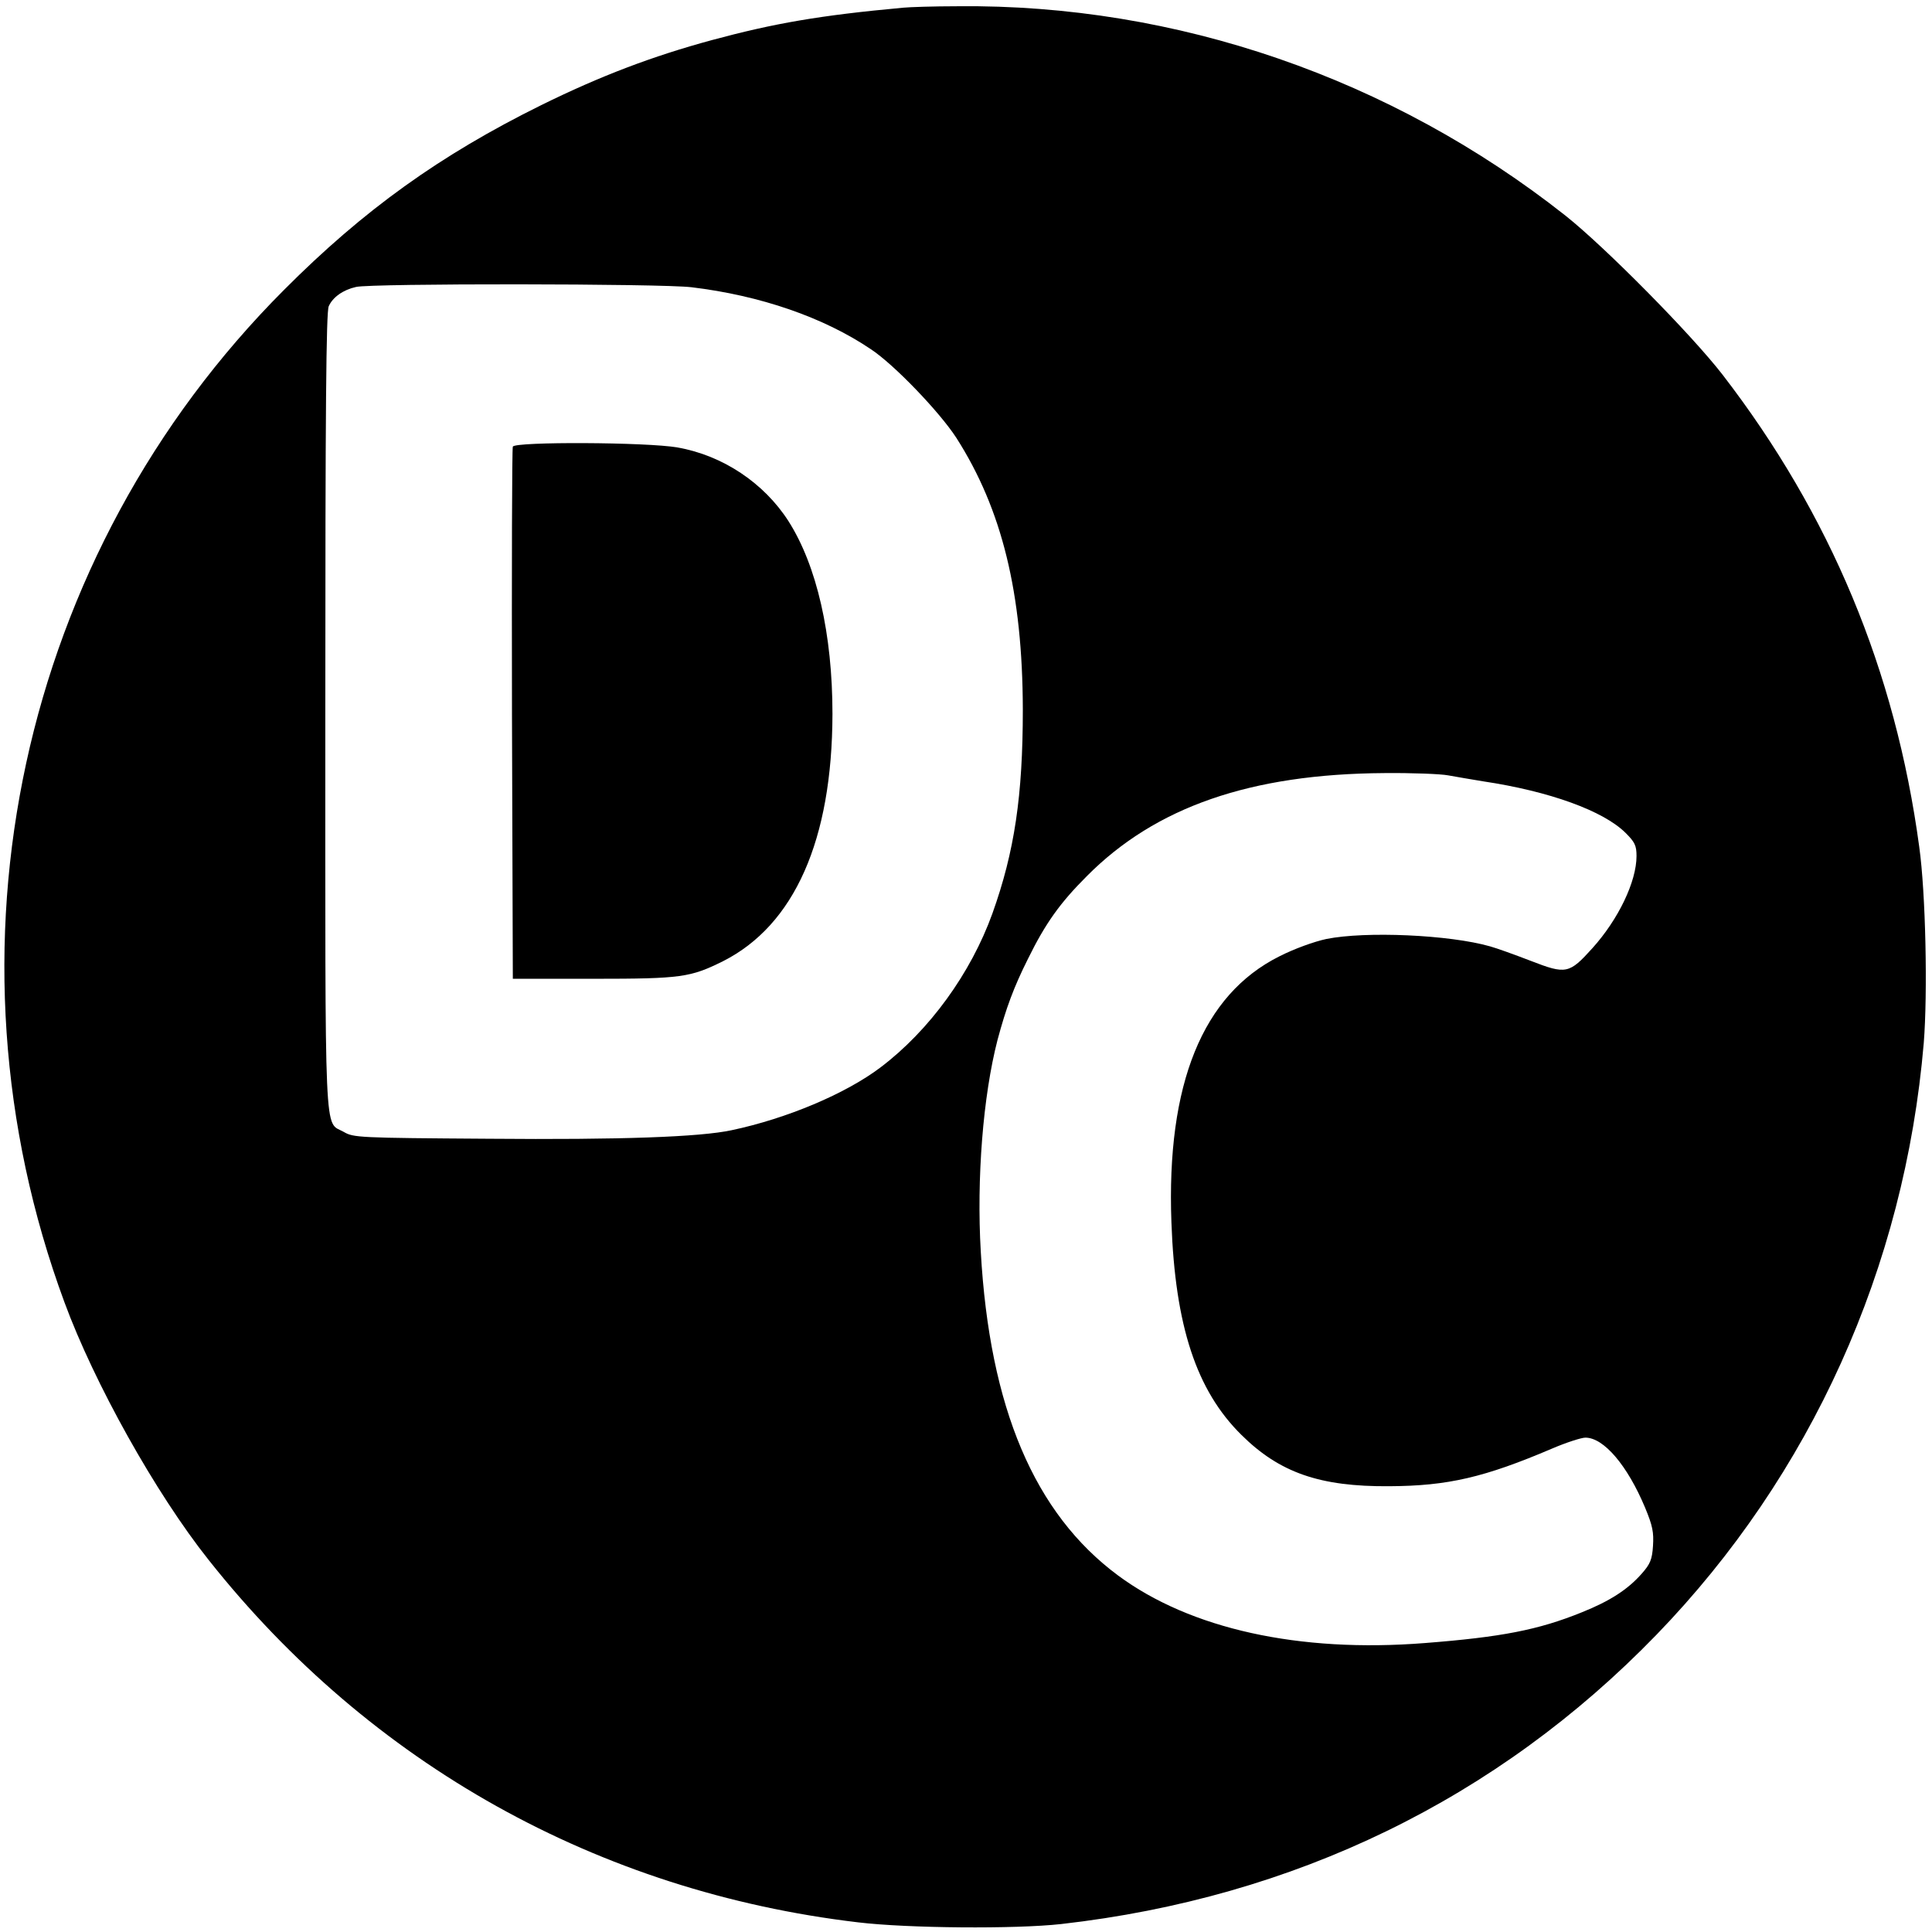
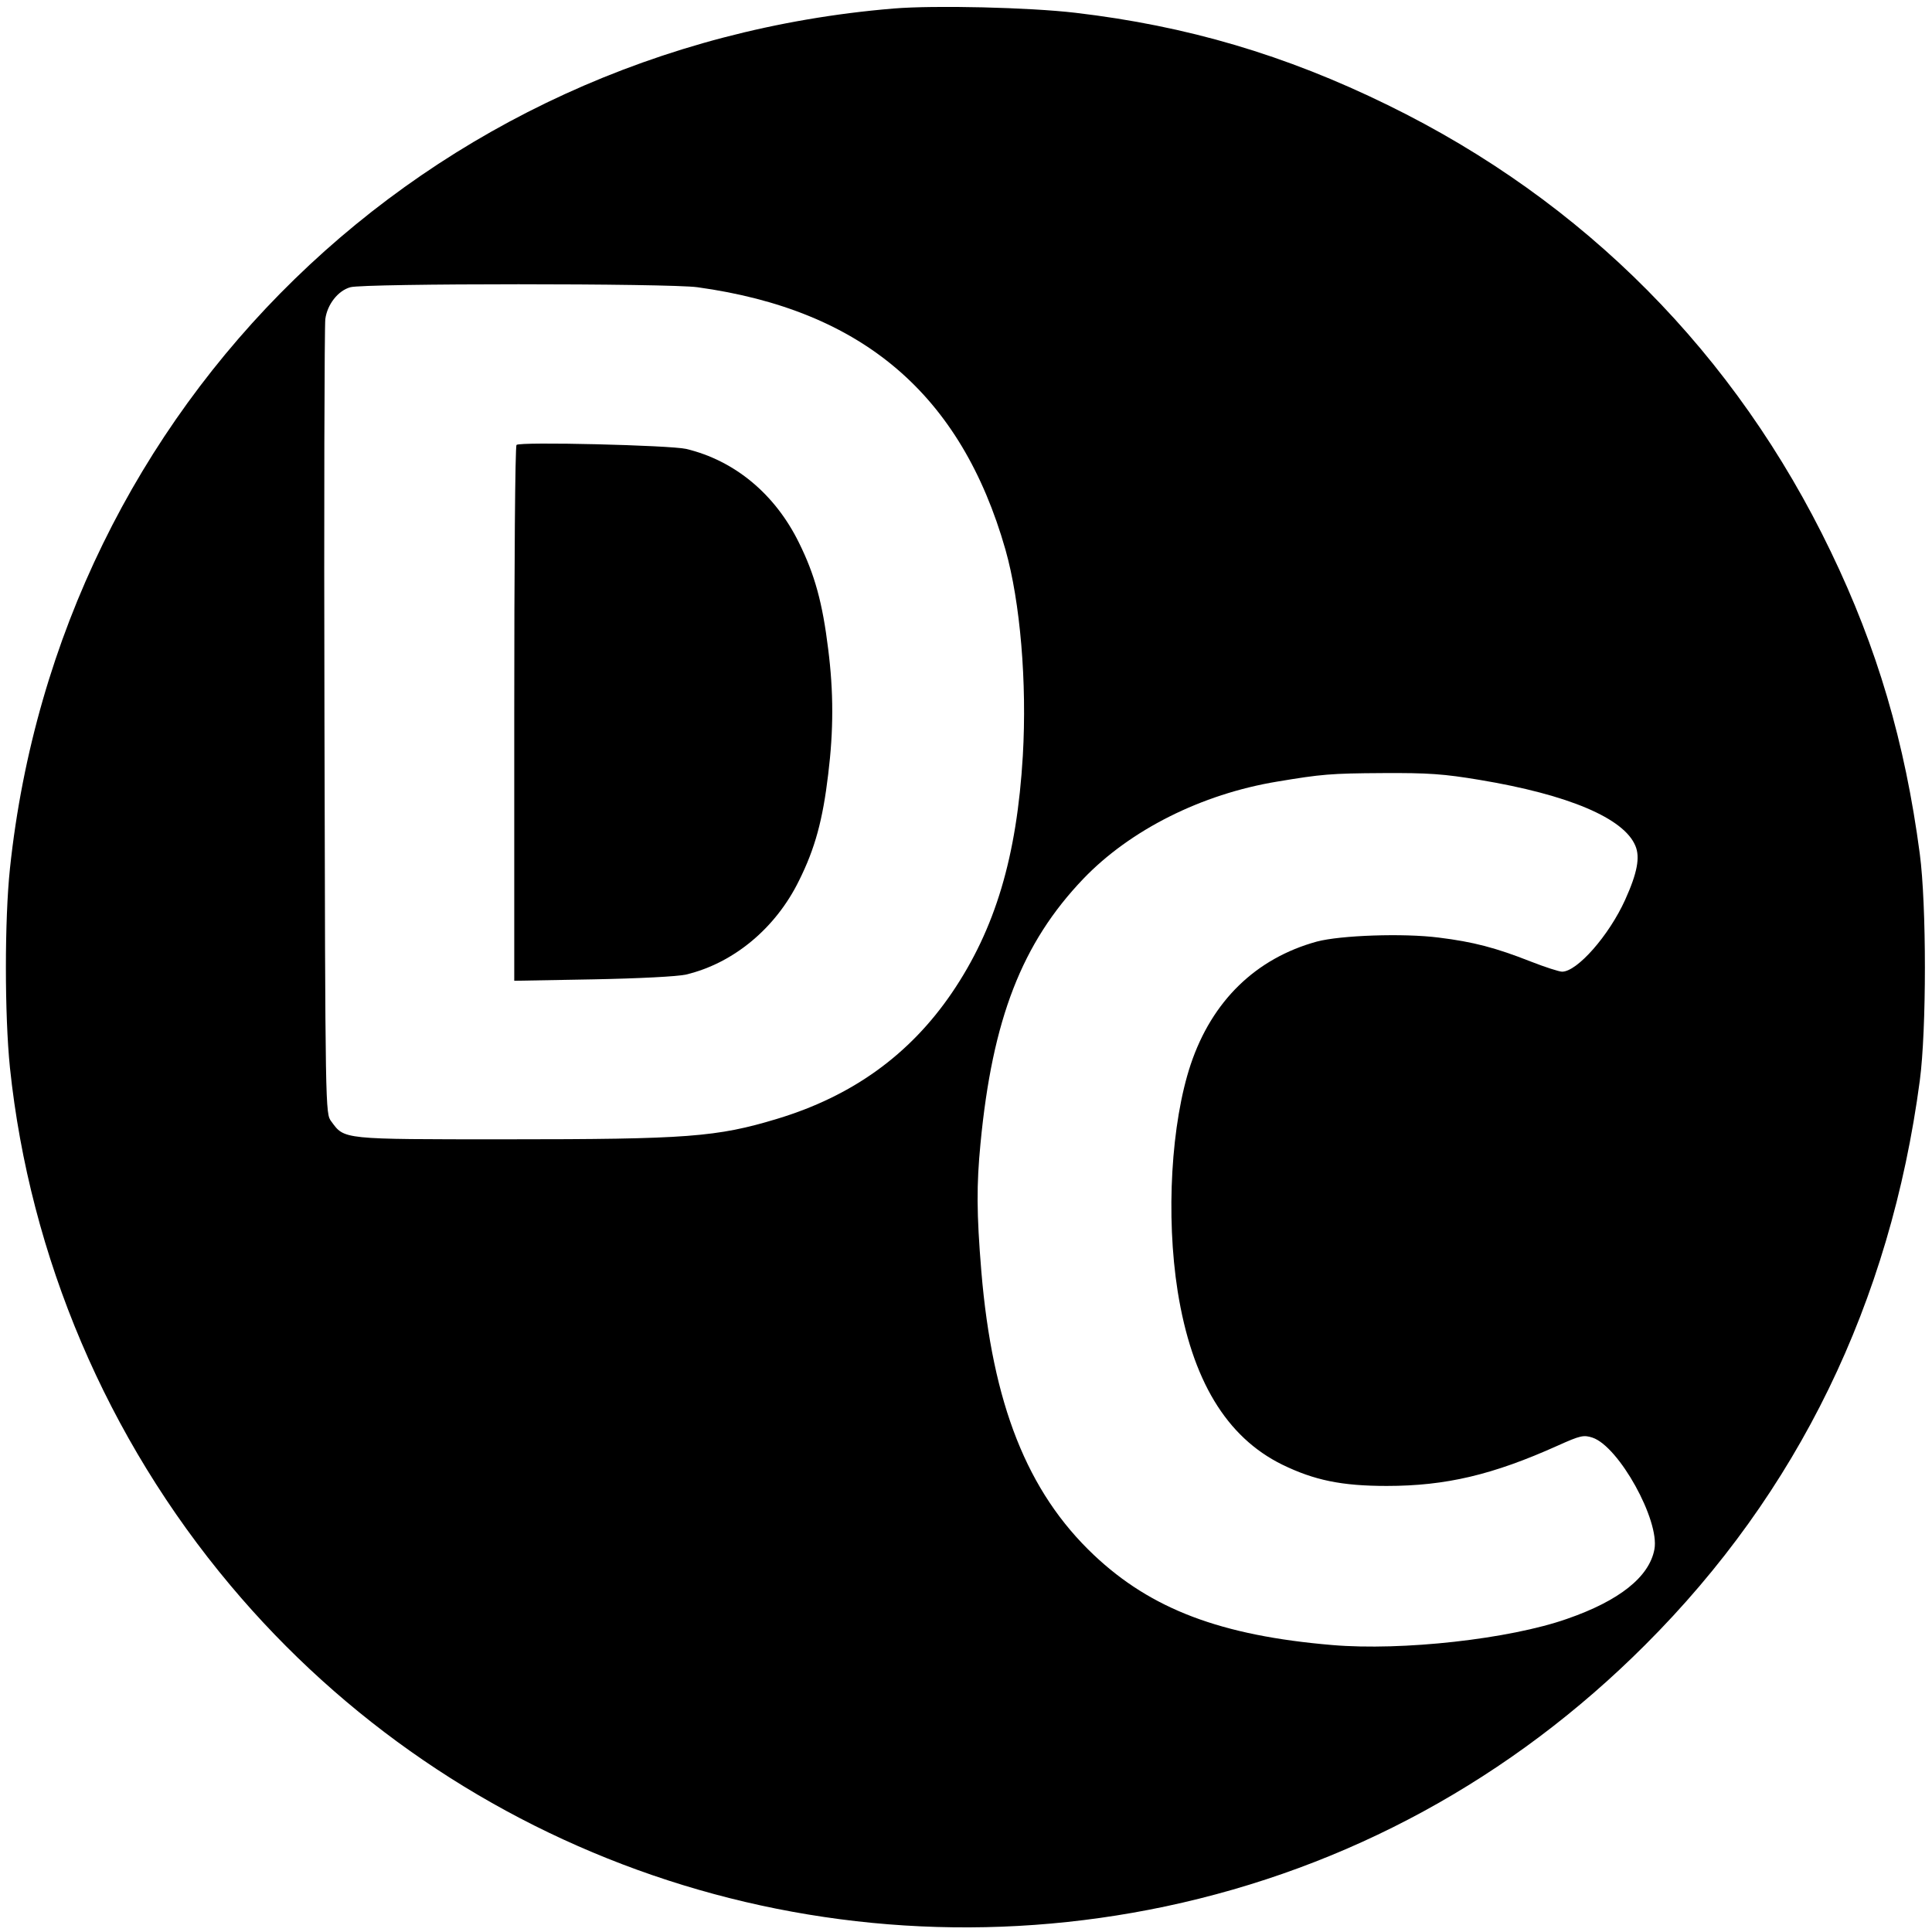
<svg xmlns="http://www.w3.org/2000/svg" version="1.0" width="680pt" height="680pt" viewBox="0 0 680 680" preserveAspectRatio="xMidYMid meet">
  <g transform="translate(0,680) scale(0.1,-0.1)" fill="#000000" stroke="none">
-     <path d="M3180 6773 c-295 -27 -455 -55 -674 -114 -210 -57 -392 -126 -601 -229 -356 -176 -625 -369 -905 -650 -931 -932 -1232 -2322 -773 -3564 105 -285 321 -672 507 -906 570 -720 1373 -1168 2286 -1276 175 -21 553 -24 715 -6 821 93 1535 440 2095 1018 544 562 874 1293 941 2083 14 175 7 527 -16 691 -84 621 -313 1169 -692 1661 -109 141 -412 448 -553 560 -613 484 -1370 745 -2139 737 -86 0 -172 -3 -191 -5z m-746 -984 c242 -29 465 -106 631 -218 82 -54 242 -221 301 -312 161 -252 233 -546 234 -956 0 -303 -29 -500 -107 -718 -76 -211 -222 -412 -394 -542 -123 -93 -330 -180 -524 -221 -112 -24 -391 -34 -855 -30 -458 3 -476 4 -510 24 -70 40 -65 -70 -65 1479 0 1071 3 1406 12 1427 14 32 51 58 96 68 52 13 1077 12 1181 -1z m2663 -1718 c26 -5 82 -14 123 -21 234 -35 424 -104 502 -182 32 -32 38 -44 38 -81 0 -90 -64 -223 -155 -324 -82 -91 -93 -93 -217 -45 -57 22 -121 45 -143 51 -143 41 -439 54 -577 26 -42 -9 -112 -34 -165 -61 -270 -135 -398 -449 -380 -936 13 -365 88 -592 246 -748 134 -133 276 -183 521 -181 206 1 335 31 574 133 49 21 102 38 116 38 65 0 148 -98 210 -246 27 -65 31 -87 28 -135 -3 -48 -10 -64 -39 -97 -49 -56 -112 -97 -212 -137 -153 -62 -283 -87 -552 -108 -443 -35 -826 50 -1080 238 -294 218 -452 589 -483 1140 -15 257 8 548 59 745 30 112 57 185 107 285 62 126 113 197 207 291 242 244 577 360 1047 363 97 1 199 -3 225 -8z" />
-     <path d="M1805 5228 c-3 -7 -4 -431 -3 -943 l3 -930 285 0 c309 0 340 5 455 62 251 127 384 426 385 870 0 281 -55 522 -155 679 -86 134 -231 231 -390 259 -107 19 -573 21 -580 3z" />
+     <path d="M3145 6770 c-1647 -137 -2937 -1393 -3110 -3027 -19 -180 -19 -515 0 -701 70 -666 341 -1304 776 -1822 801 -955 2065 -1389 3291 -1130 642 136 1218 450 1688 920 538 537 863 1205 967 1986 24 180 24 618 0 799 -52 393 -150 725 -313 1063 -335 697 -868 1234 -1559 1572 -361 177 -708 279 -1100 325 -162 19 -494 27 -640 15z m-690 -981 c580 -80 928 -377 1084 -924 52 -184 76 -467 61 -725 -21 -355 -97 -610 -250 -835 -148 -217 -350 -363 -615 -443 -212 -64 -314 -72 -955 -72 -579 0 -567 -1 -614 63 -21 28 -21 31 -24 1405 -2 757 0 1396 3 1419 7 52 45 100 88 112 47 14 1124 14 1222 0z m2753 -1734 c313 -52 508 -135 548 -232 17 -40 7 -95 -36 -190 -57 -126 -169 -253 -222 -253 -10 0 -60 16 -111 36 -122 48 -201 69 -323 84 -125 16 -346 8 -429 -14 -215 -59 -369 -209 -444 -432 -69 -207 -88 -532 -46 -799 50 -312 171 -513 368 -610 113 -55 209 -75 368 -75 208 0 373 39 602 142 80 36 91 38 122 28 93 -31 237 -291 218 -393 -18 -97 -123 -181 -308 -245 -202 -71 -580 -113 -826 -92 -391 33 -637 126 -839 317 -235 222 -357 532 -396 998 -17 206 -17 305 -3 450 42 439 146 706 362 932 165 172 416 298 682 342 156 26 188 29 371 30 162 1 216 -3 342 -24z" />
+     <path d="M1818 5234 c-5 -4 -8 -430 -8 -947 l0 -939 278 5 c159 3 298 10 327 17 167 40 315 163 397 330 57 114 84 215 103 375 19 154 19 290 0 440 -20 163 -47 262 -103 375 -84 171 -226 289 -397 330 -57 13 -586 26 -597 14z" />
  </g>
</svg>
